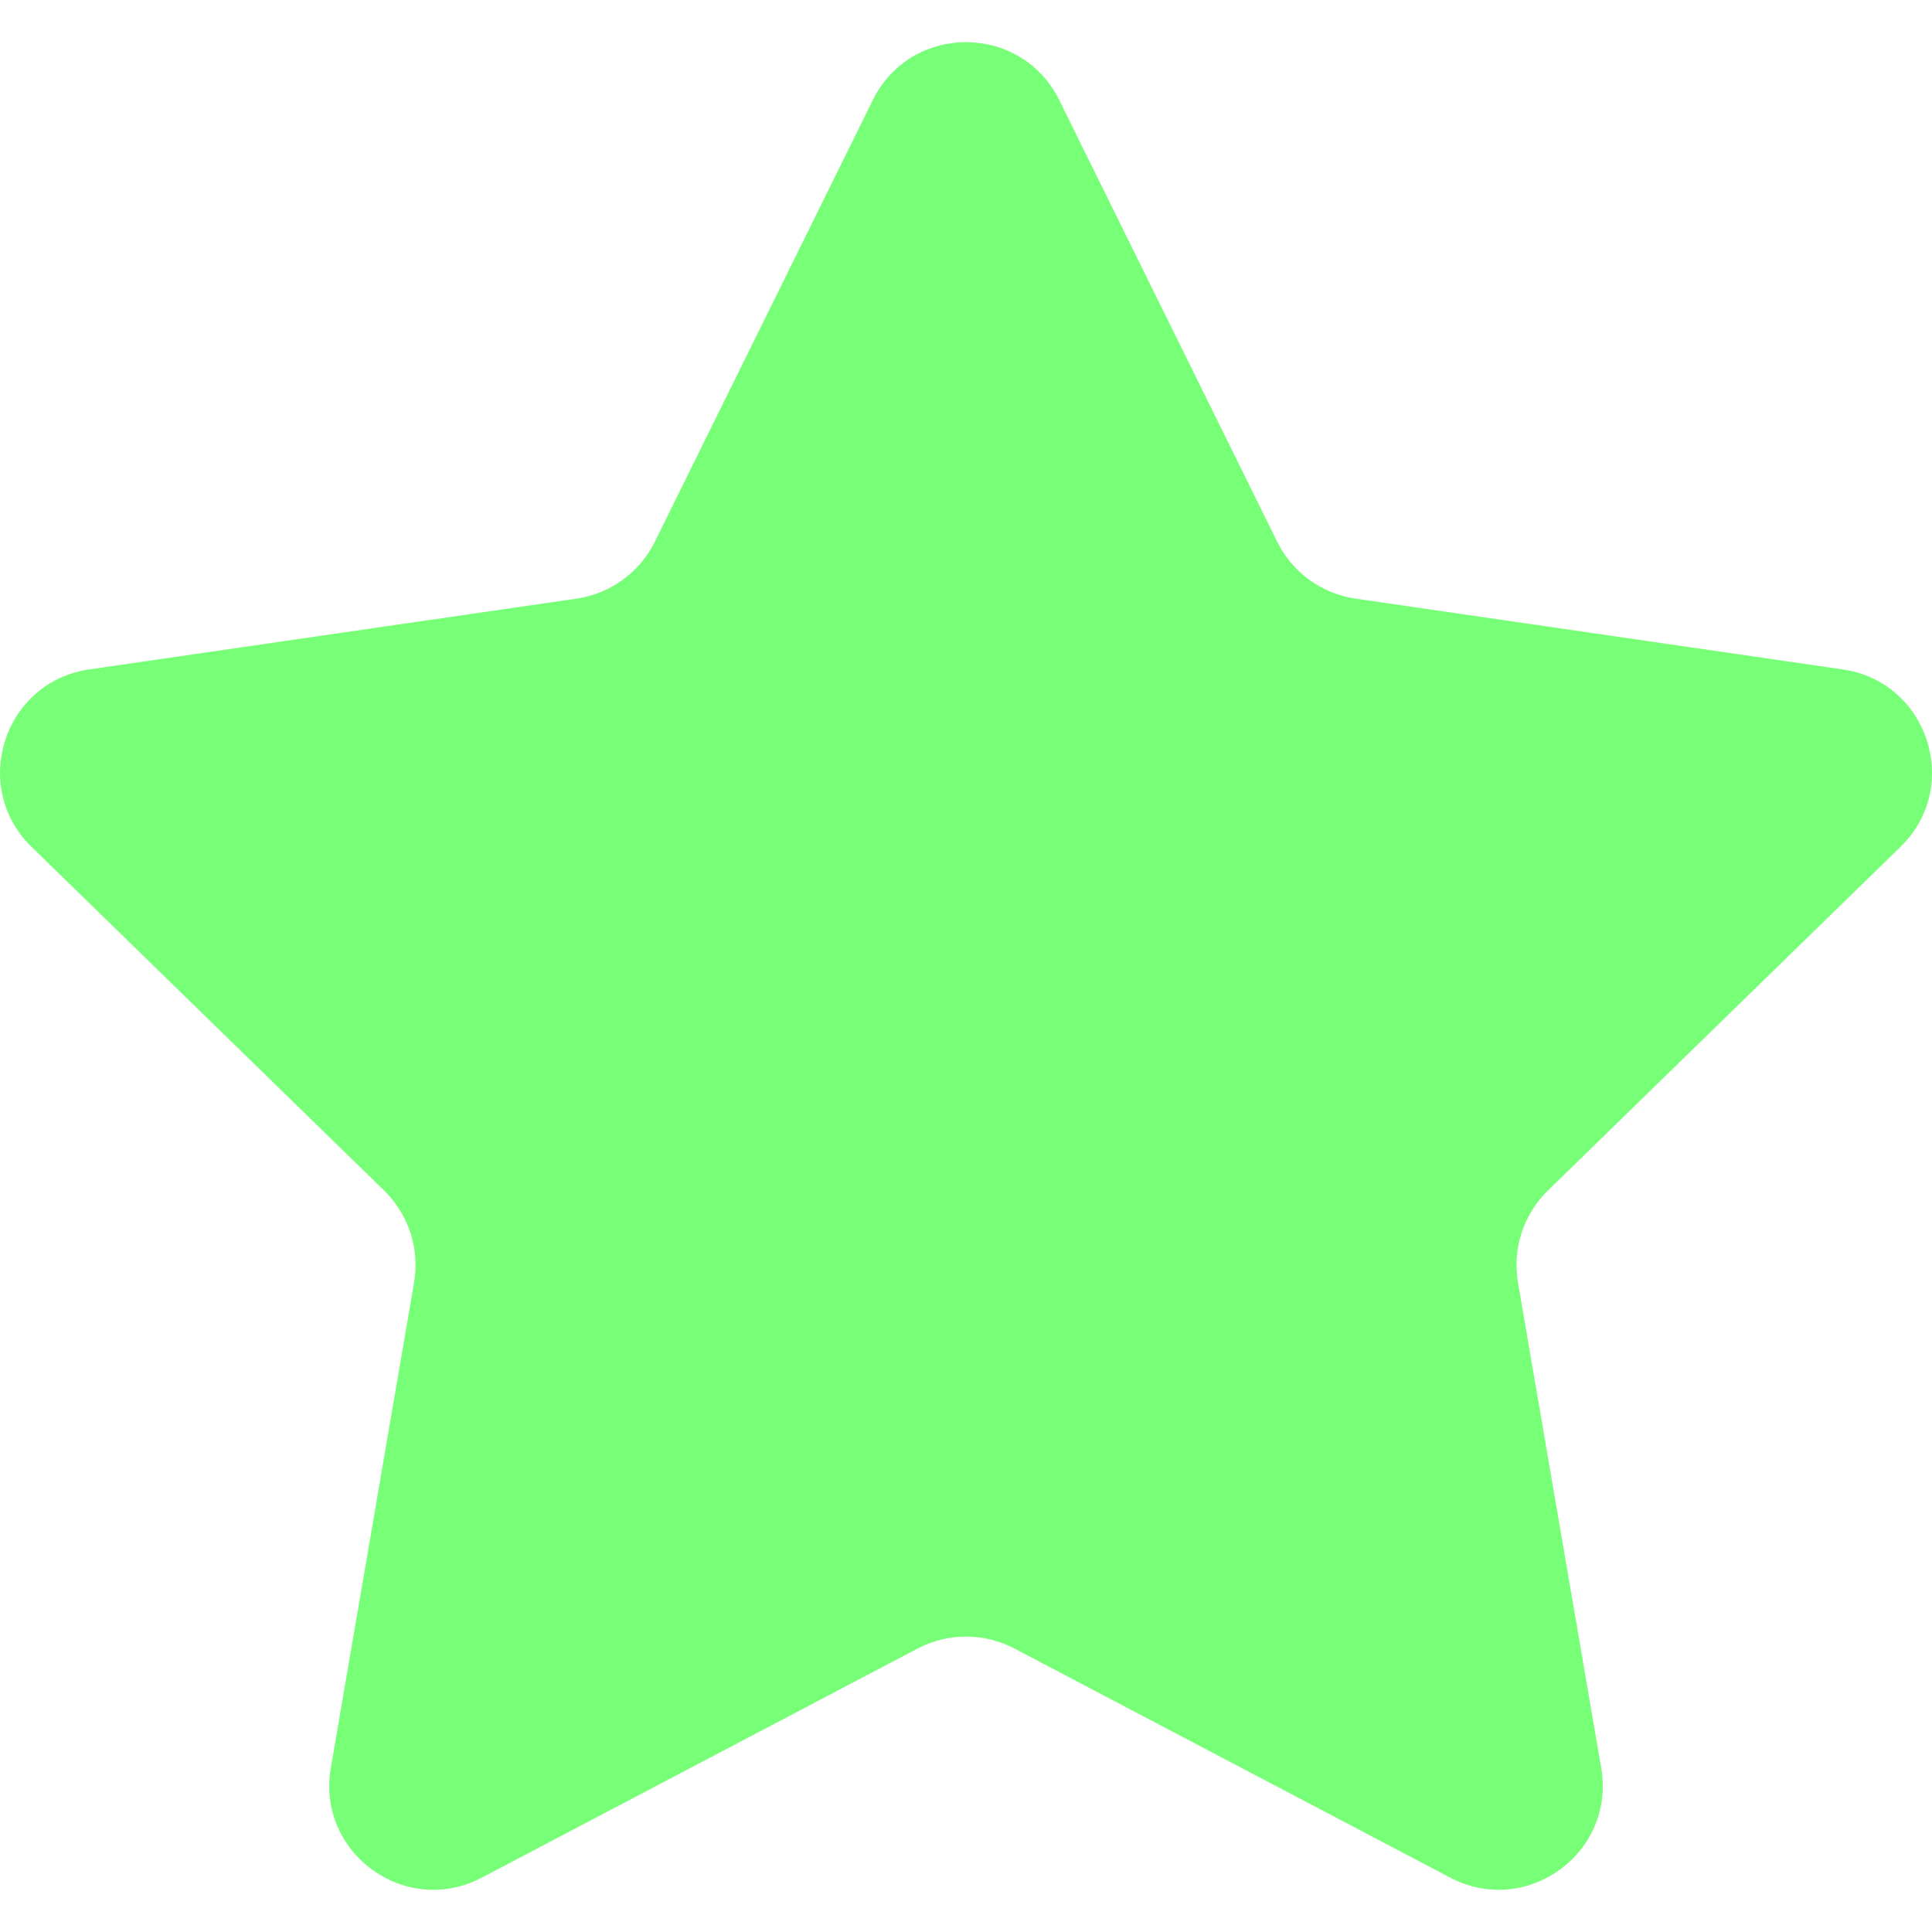
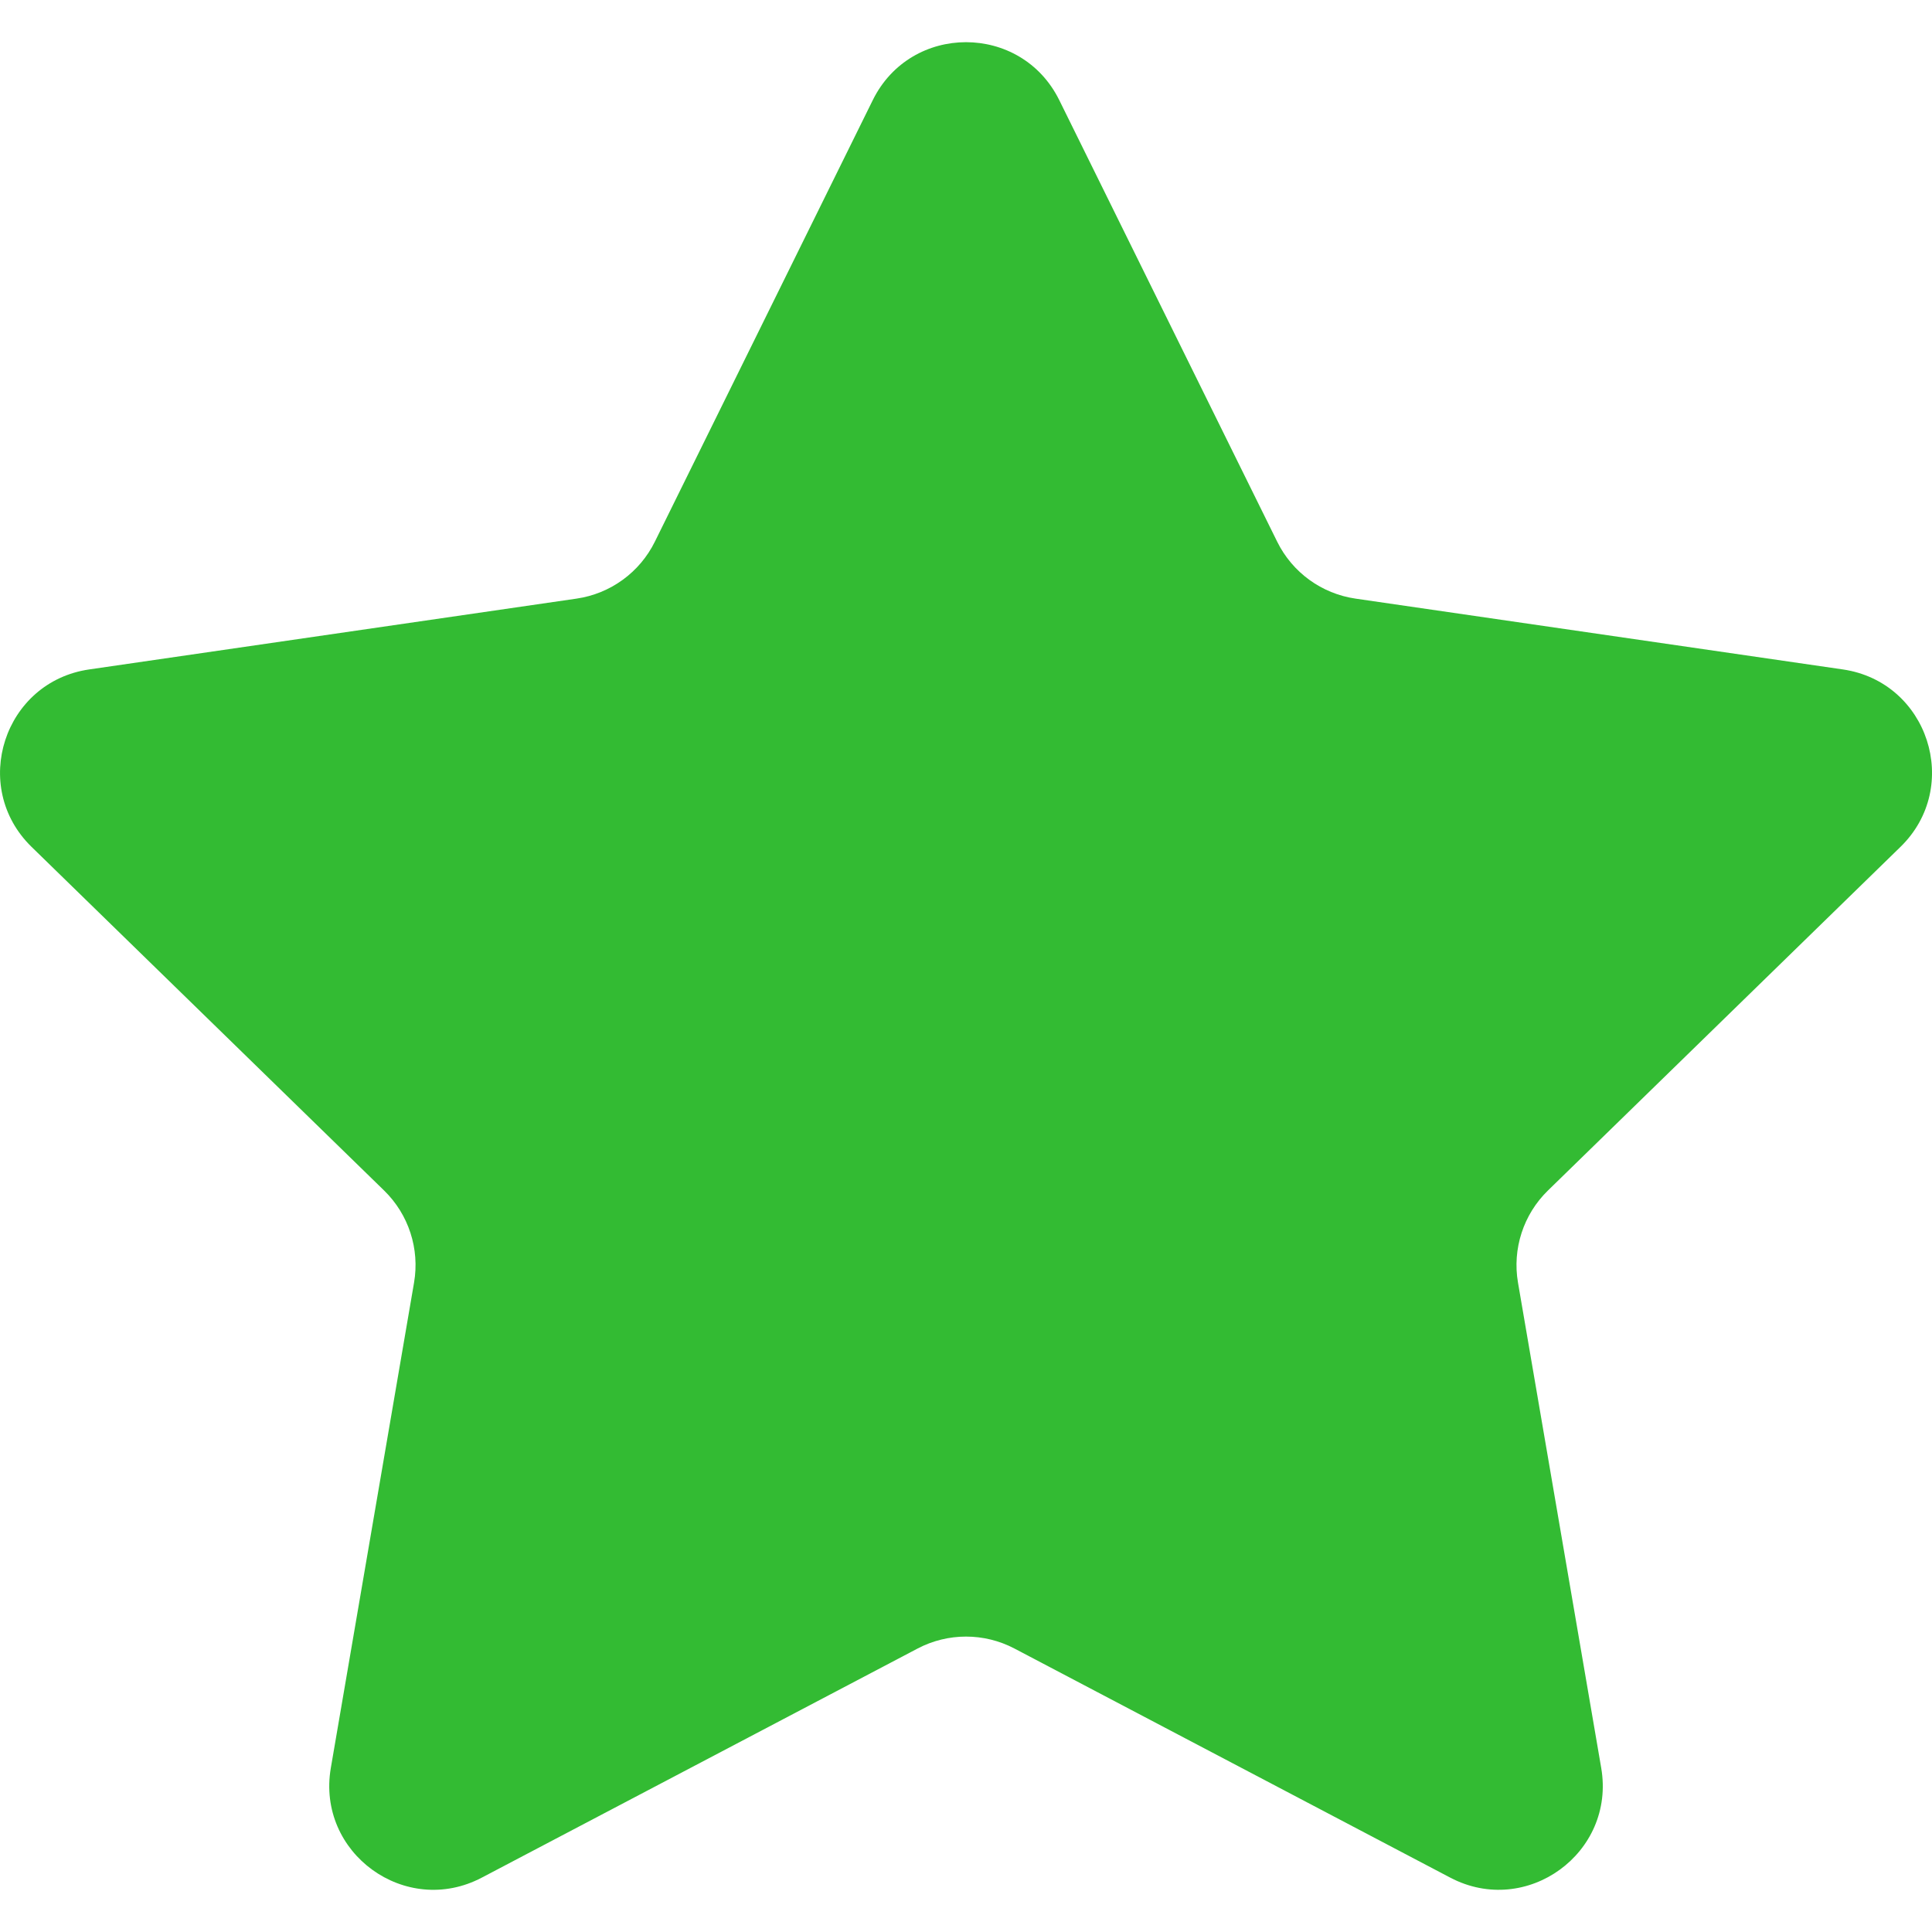
<svg xmlns="http://www.w3.org/2000/svg" enable-background="new 0 0 47.94 47.94" viewBox="0 0 47.94 47.94">
-   <path d="m26.285 2.486 5.407 10.956c.376.762 1.103 1.29 1.944 1.412l12.091 1.757c2.118.308 2.963 2.91 1.431 4.403l-8.749 8.528c-.608.593-.886 1.448-.742 2.285l2.065 12.042c.362 2.109-1.852 3.717-3.746 2.722l-10.814-5.685c-.752-.395-1.651-.395-2.403 0l-10.814 5.685c-1.894.996-4.108-.613-3.746-2.722l2.065-12.042c.144-.837-.134-1.692-.742-2.285l-8.749-8.528c-1.532-1.494-.687-4.096 1.431-4.403l12.091-1.757c.841-.122 1.568-.65 1.944-1.412l5.407-10.956c.946-1.919 3.682-1.919 4.629 0z" fill="#7f7" />
+   <path d="m26.285 2.486 5.407 10.956c.376.762 1.103 1.29 1.944 1.412l12.091 1.757c2.118.308 2.963 2.91 1.431 4.403l-8.749 8.528c-.608.593-.886 1.448-.742 2.285l2.065 12.042c.362 2.109-1.852 3.717-3.746 2.722l-10.814-5.685c-.752-.395-1.651-.395-2.403 0l-10.814 5.685c-1.894.996-4.108-.613-3.746-2.722l2.065-12.042c.144-.837-.134-1.692-.742-2.285l-8.749-8.528c-1.532-1.494-.687-4.096 1.431-4.403l12.091-1.757c.841-.122 1.568-.65 1.944-1.412l5.407-10.956c.946-1.919 3.682-1.919 4.629 0z" fill="#3b3" />
</svg>
